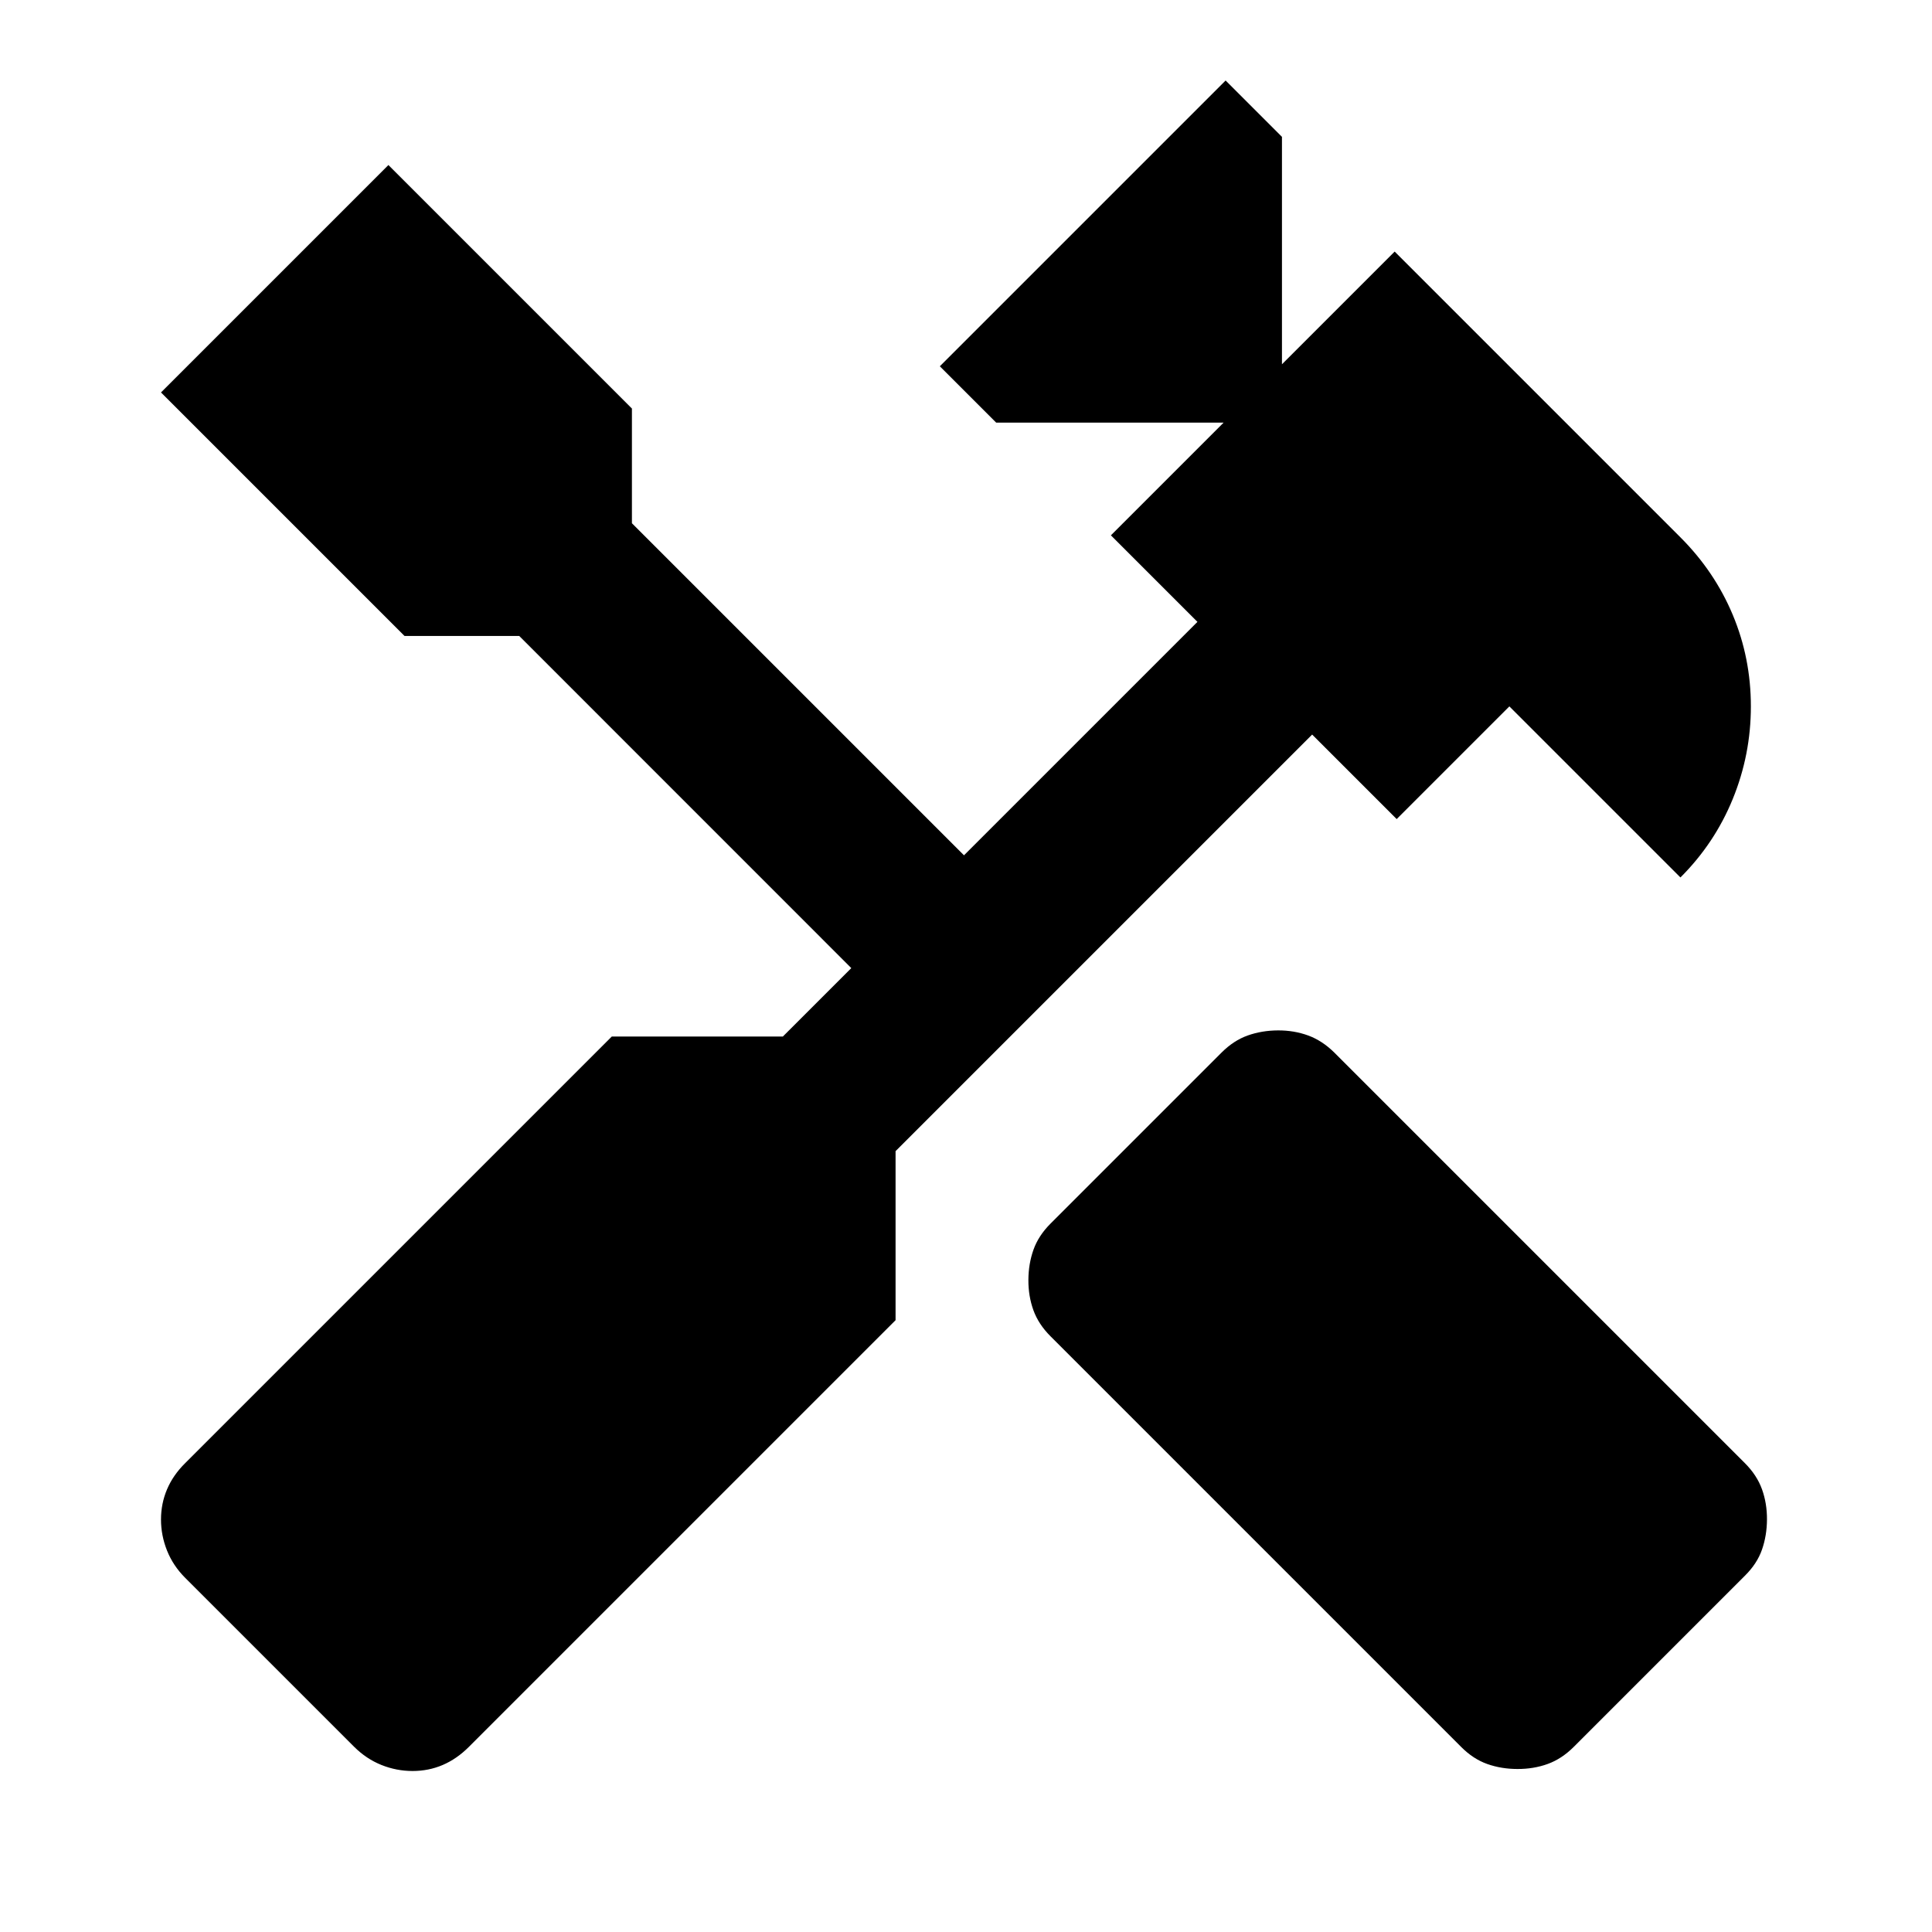
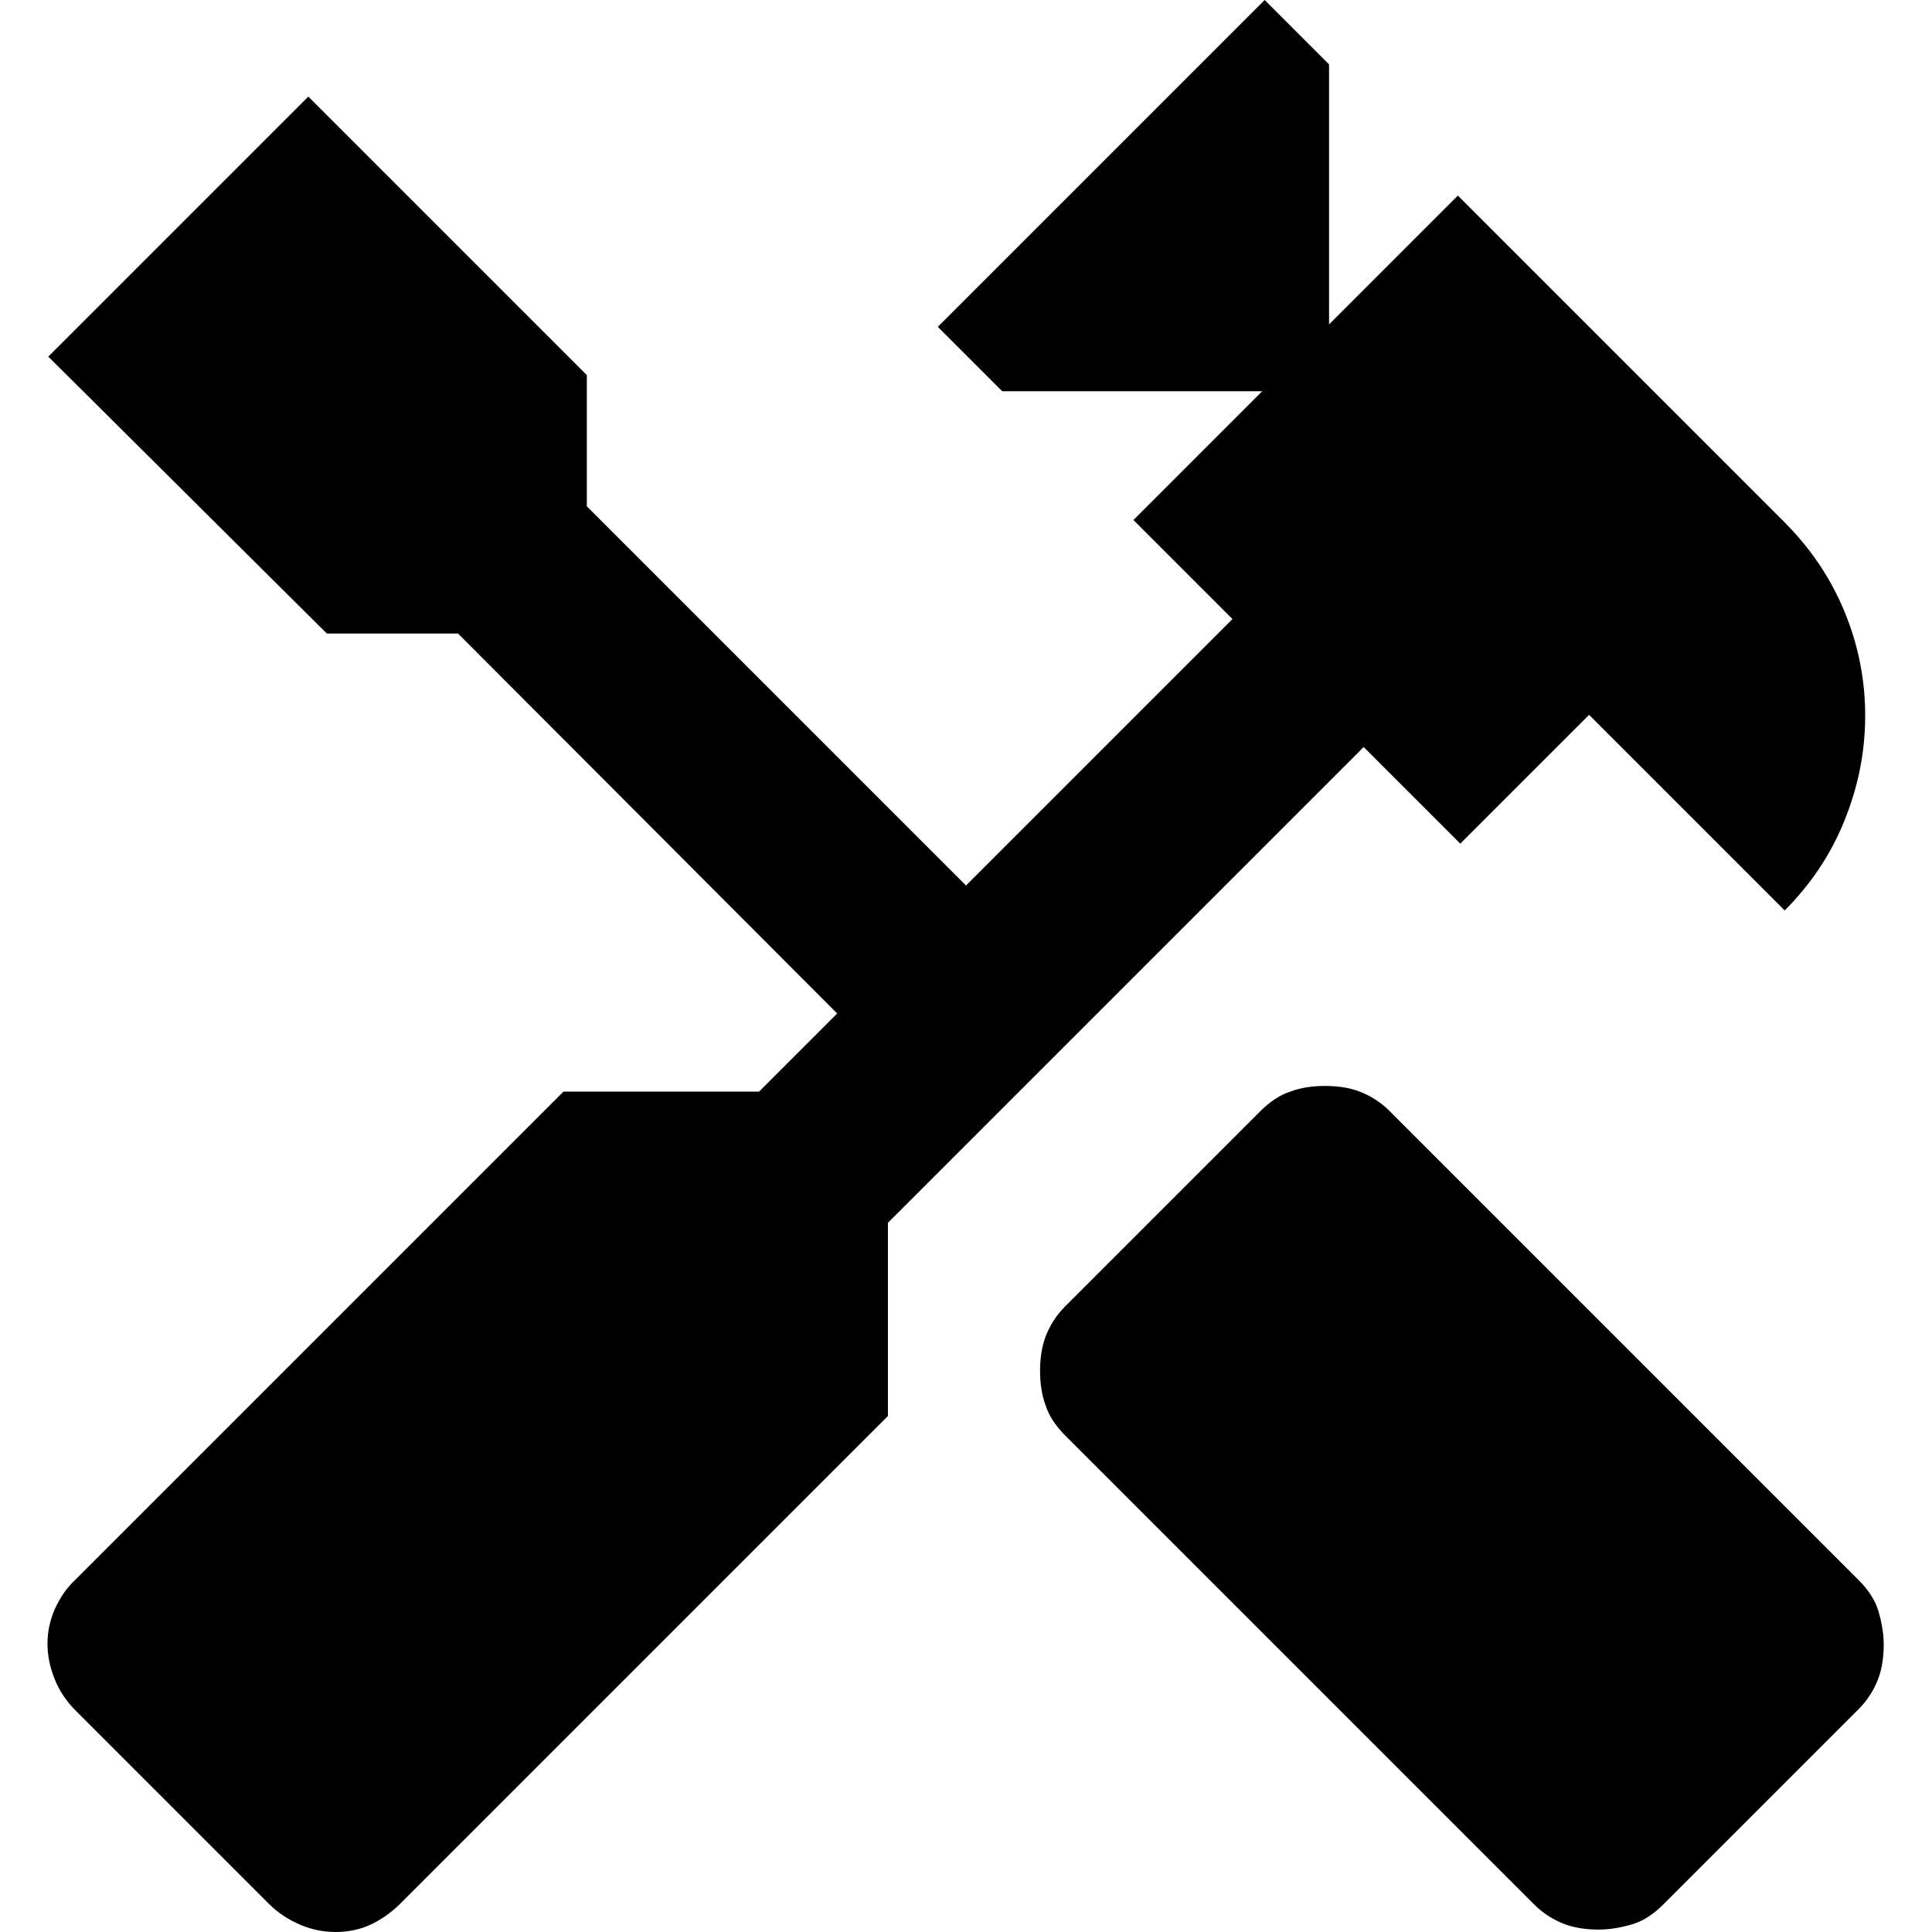
- <svg xmlns="http://www.w3.org/2000/svg" viewBox="0 0 24 24">
-   <path fill="currentColor" d="M18.85 21.975q-.2 0-.375-.062t-.325-.213l-5.1-5.1q-.15-.15-.213-.325t-.062-.375t.063-.375t.212-.325l2.125-2.125q.15-.15.325-.212t.375-.063t.375.063t.325.212l5.1 5.1q.15.15.213.325t.062.375t-.062.375t-.213.325L19.55 21.7q-.15.15-.325.213t-.375.062M5.125 22q-.2 0-.387-.075T4.4 21.7l-2.1-2.1q-.15-.15-.225-.338T2 18.876t.075-.375t.225-.325l5.3-5.3h2.125l.85-.85L6.45 7.9H5.025L2 4.875L4.825 2.05L7.85 5.075V6.5l4.125 4.125l2.9-2.9L13.8 6.65l1.4-1.4h-2.825l-.7-.7L15.225 1l.7.7v2.825l1.4-1.4l3.55 3.55q.425.425.65.963t.225 1.137t-.225 1.15t-.65.975L18.75 8.775l-1.4 1.4l-1.05-1.05l-5.175 5.175v2.1l-5.3 5.3q-.15.15-.325.225T5.125 22" />
+ <svg xmlns="http://www.w3.org/2000/svg" fill="none" viewBox="0 0 24 24">
+   <path fill="currentColor" d="M19.86,23.97c-.15,0-.3-.02-.43-.07-.13-.05-.26-.13-.37-.24l-5.83-5.83c-.11-.11-.2-.24-.24-.37-.05-.13-.07-.28-.07-.43,0-.15.02-.3.07-.43.05-.13.13-.26.24-.37l2.43-2.43c.11-.11.24-.2.37-.24.13-.05.28-.07.43-.07.15,0,.3.02.43.07.13.05.26.13.37.24l5.83,5.83c.11.11.2.24.24.37s.07.28.07.43c0,.15-.02.3-.07.43-.05.13-.13.26-.24.37l-2.43,2.43c-.11.11-.24.2-.37.24s-.28.07-.43.07M4.17,24c-.15,0-.3-.03-.44-.09-.14-.06-.27-.14-.39-.26l-2.4-2.4c-.11-.11-.2-.24-.26-.39s-.09-.29-.09-.44c0-.15.03-.29.09-.43.06-.13.14-.26.26-.37l6.06-6.06h2.43l.97-.97-4.71-4.72h-1.63L.6,4.43,3.83,1.2l3.46,3.46v1.63l4.71,4.71,3.31-3.31-1.23-1.23,1.6-1.6h-3.23l-.8-.8L15.71,0l.8.8v3.23l1.6-1.6,4.06,4.06c.32.32.57.69.74,1.1.17.41.26.84.26,1.3s-.09.89-.26,1.31c-.17.42-.42.79-.74,1.11l-2.43-2.43-1.6,1.6-1.2-1.2-5.91,5.91v2.4l-6.06,6.06c-.11.11-.24.2-.37.26-.13.06-.28.09-.43.09" />
</svg>
